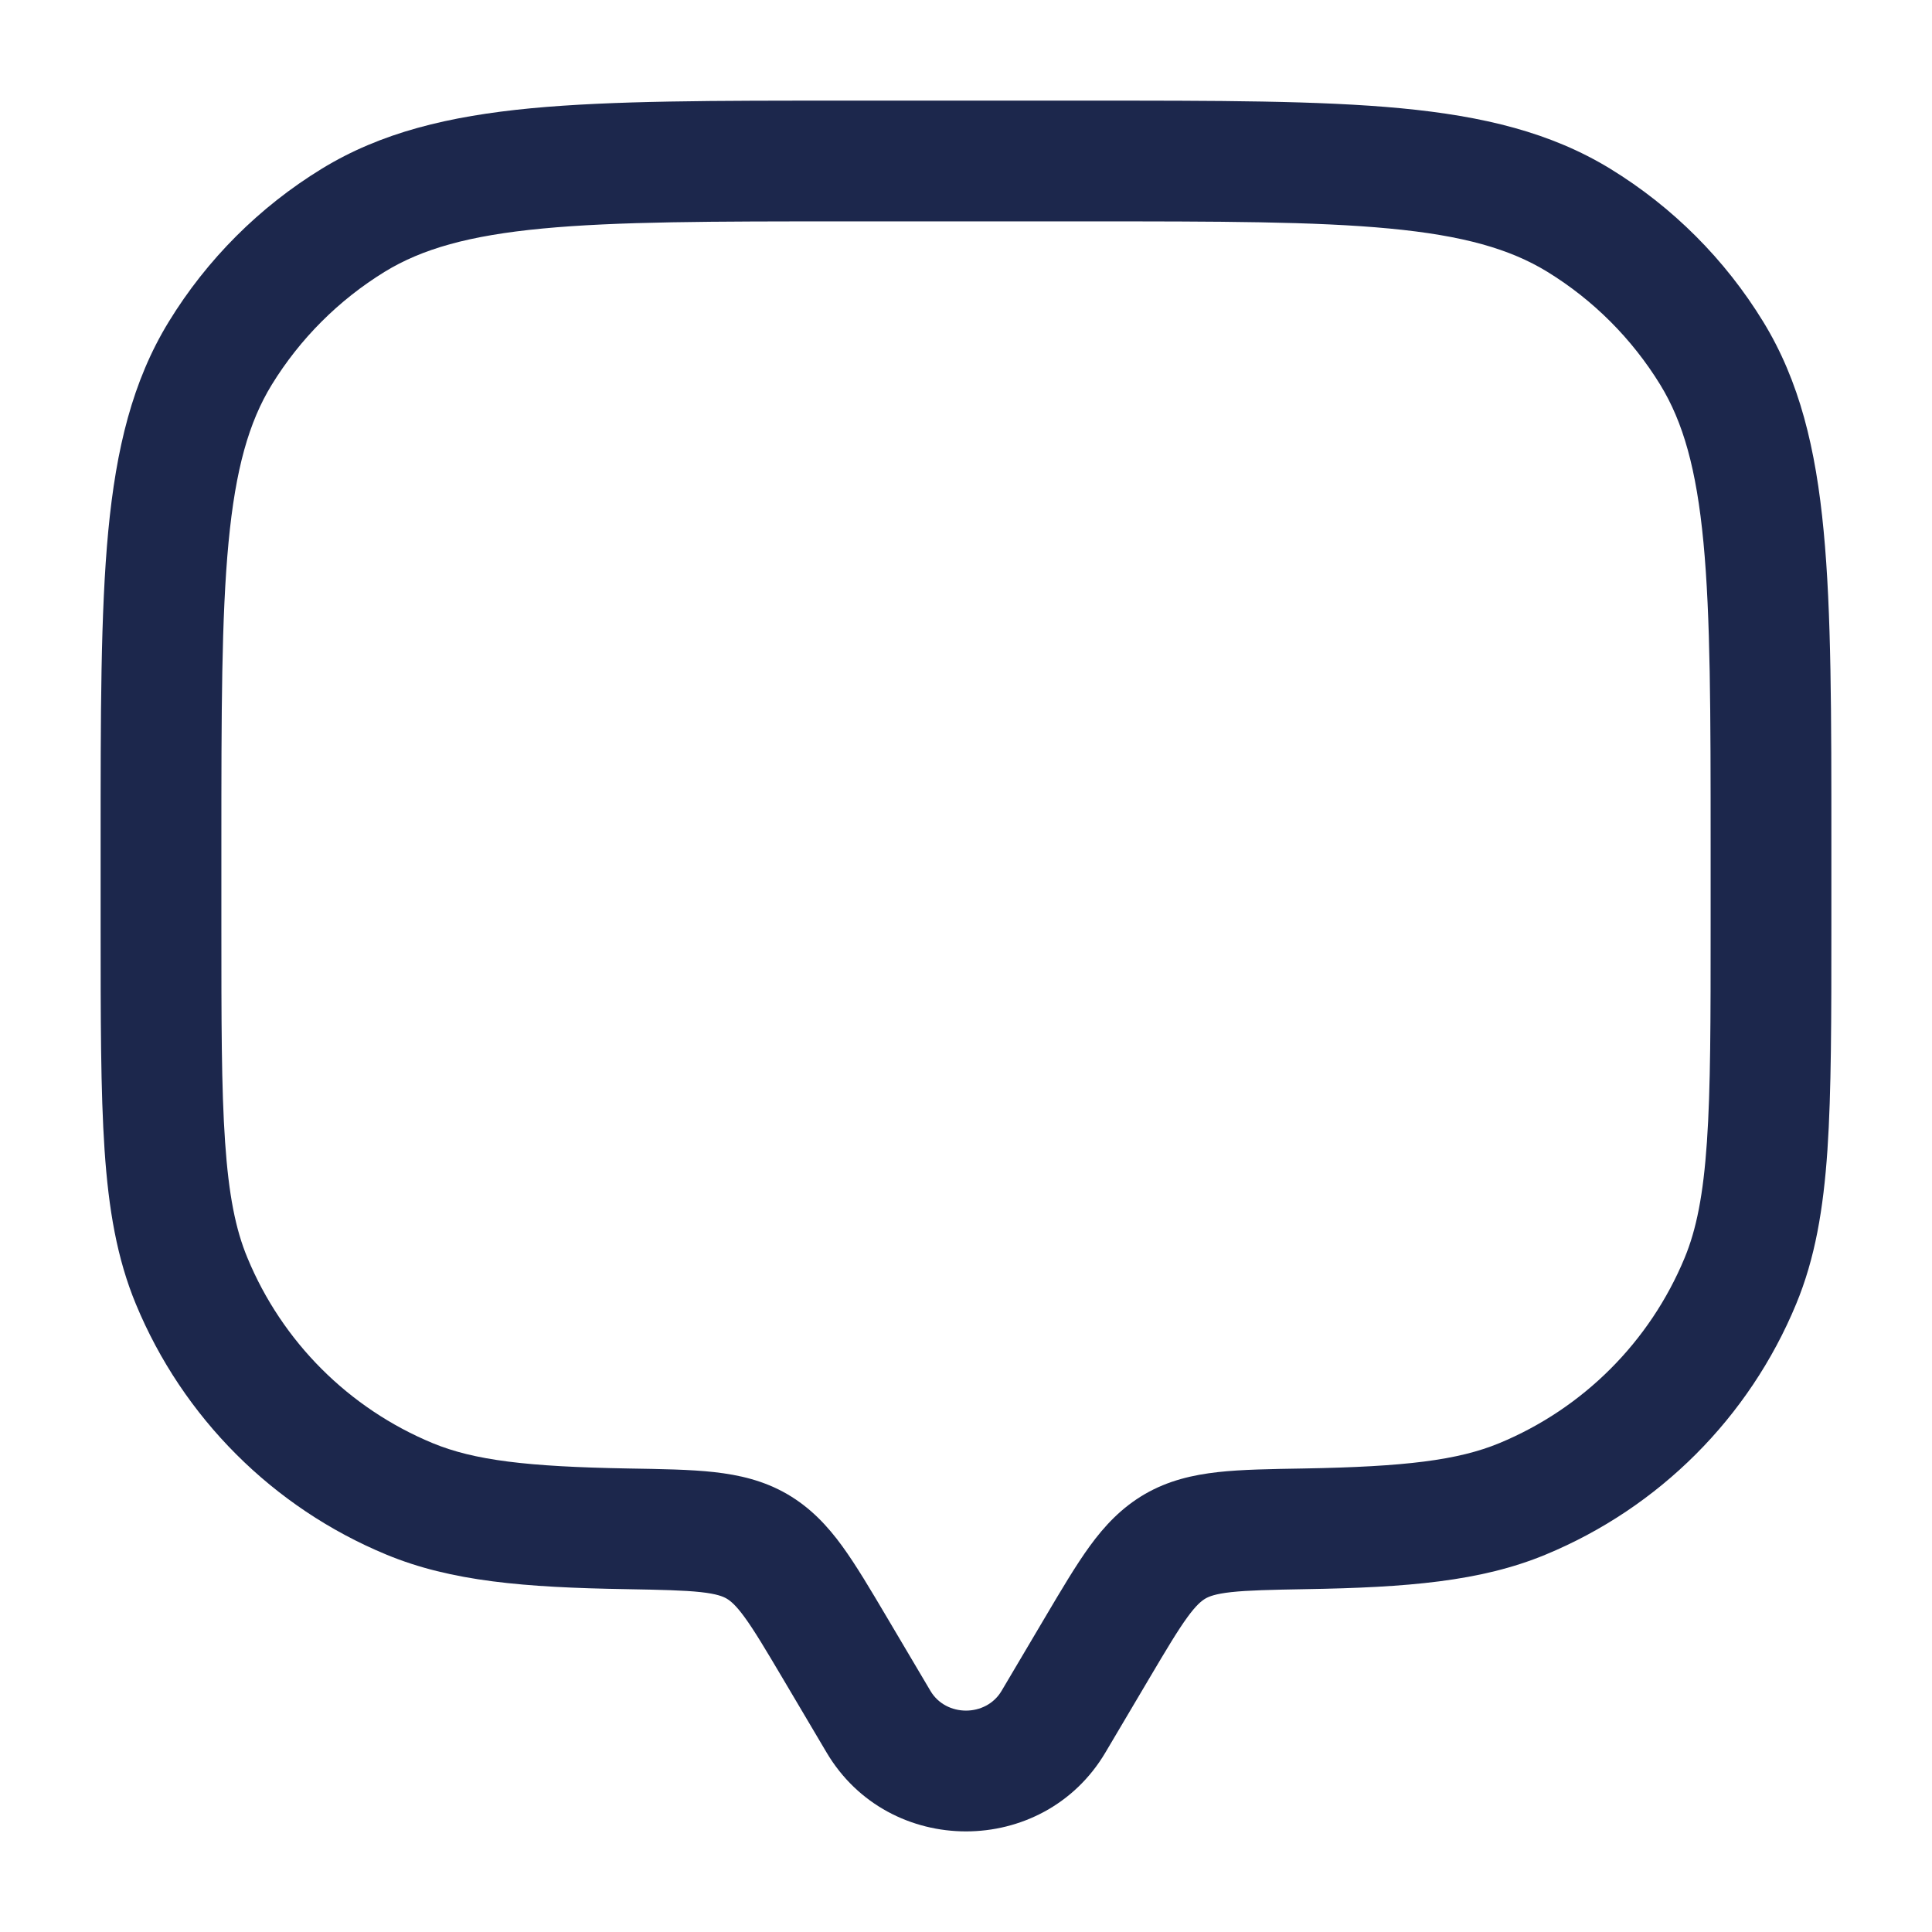
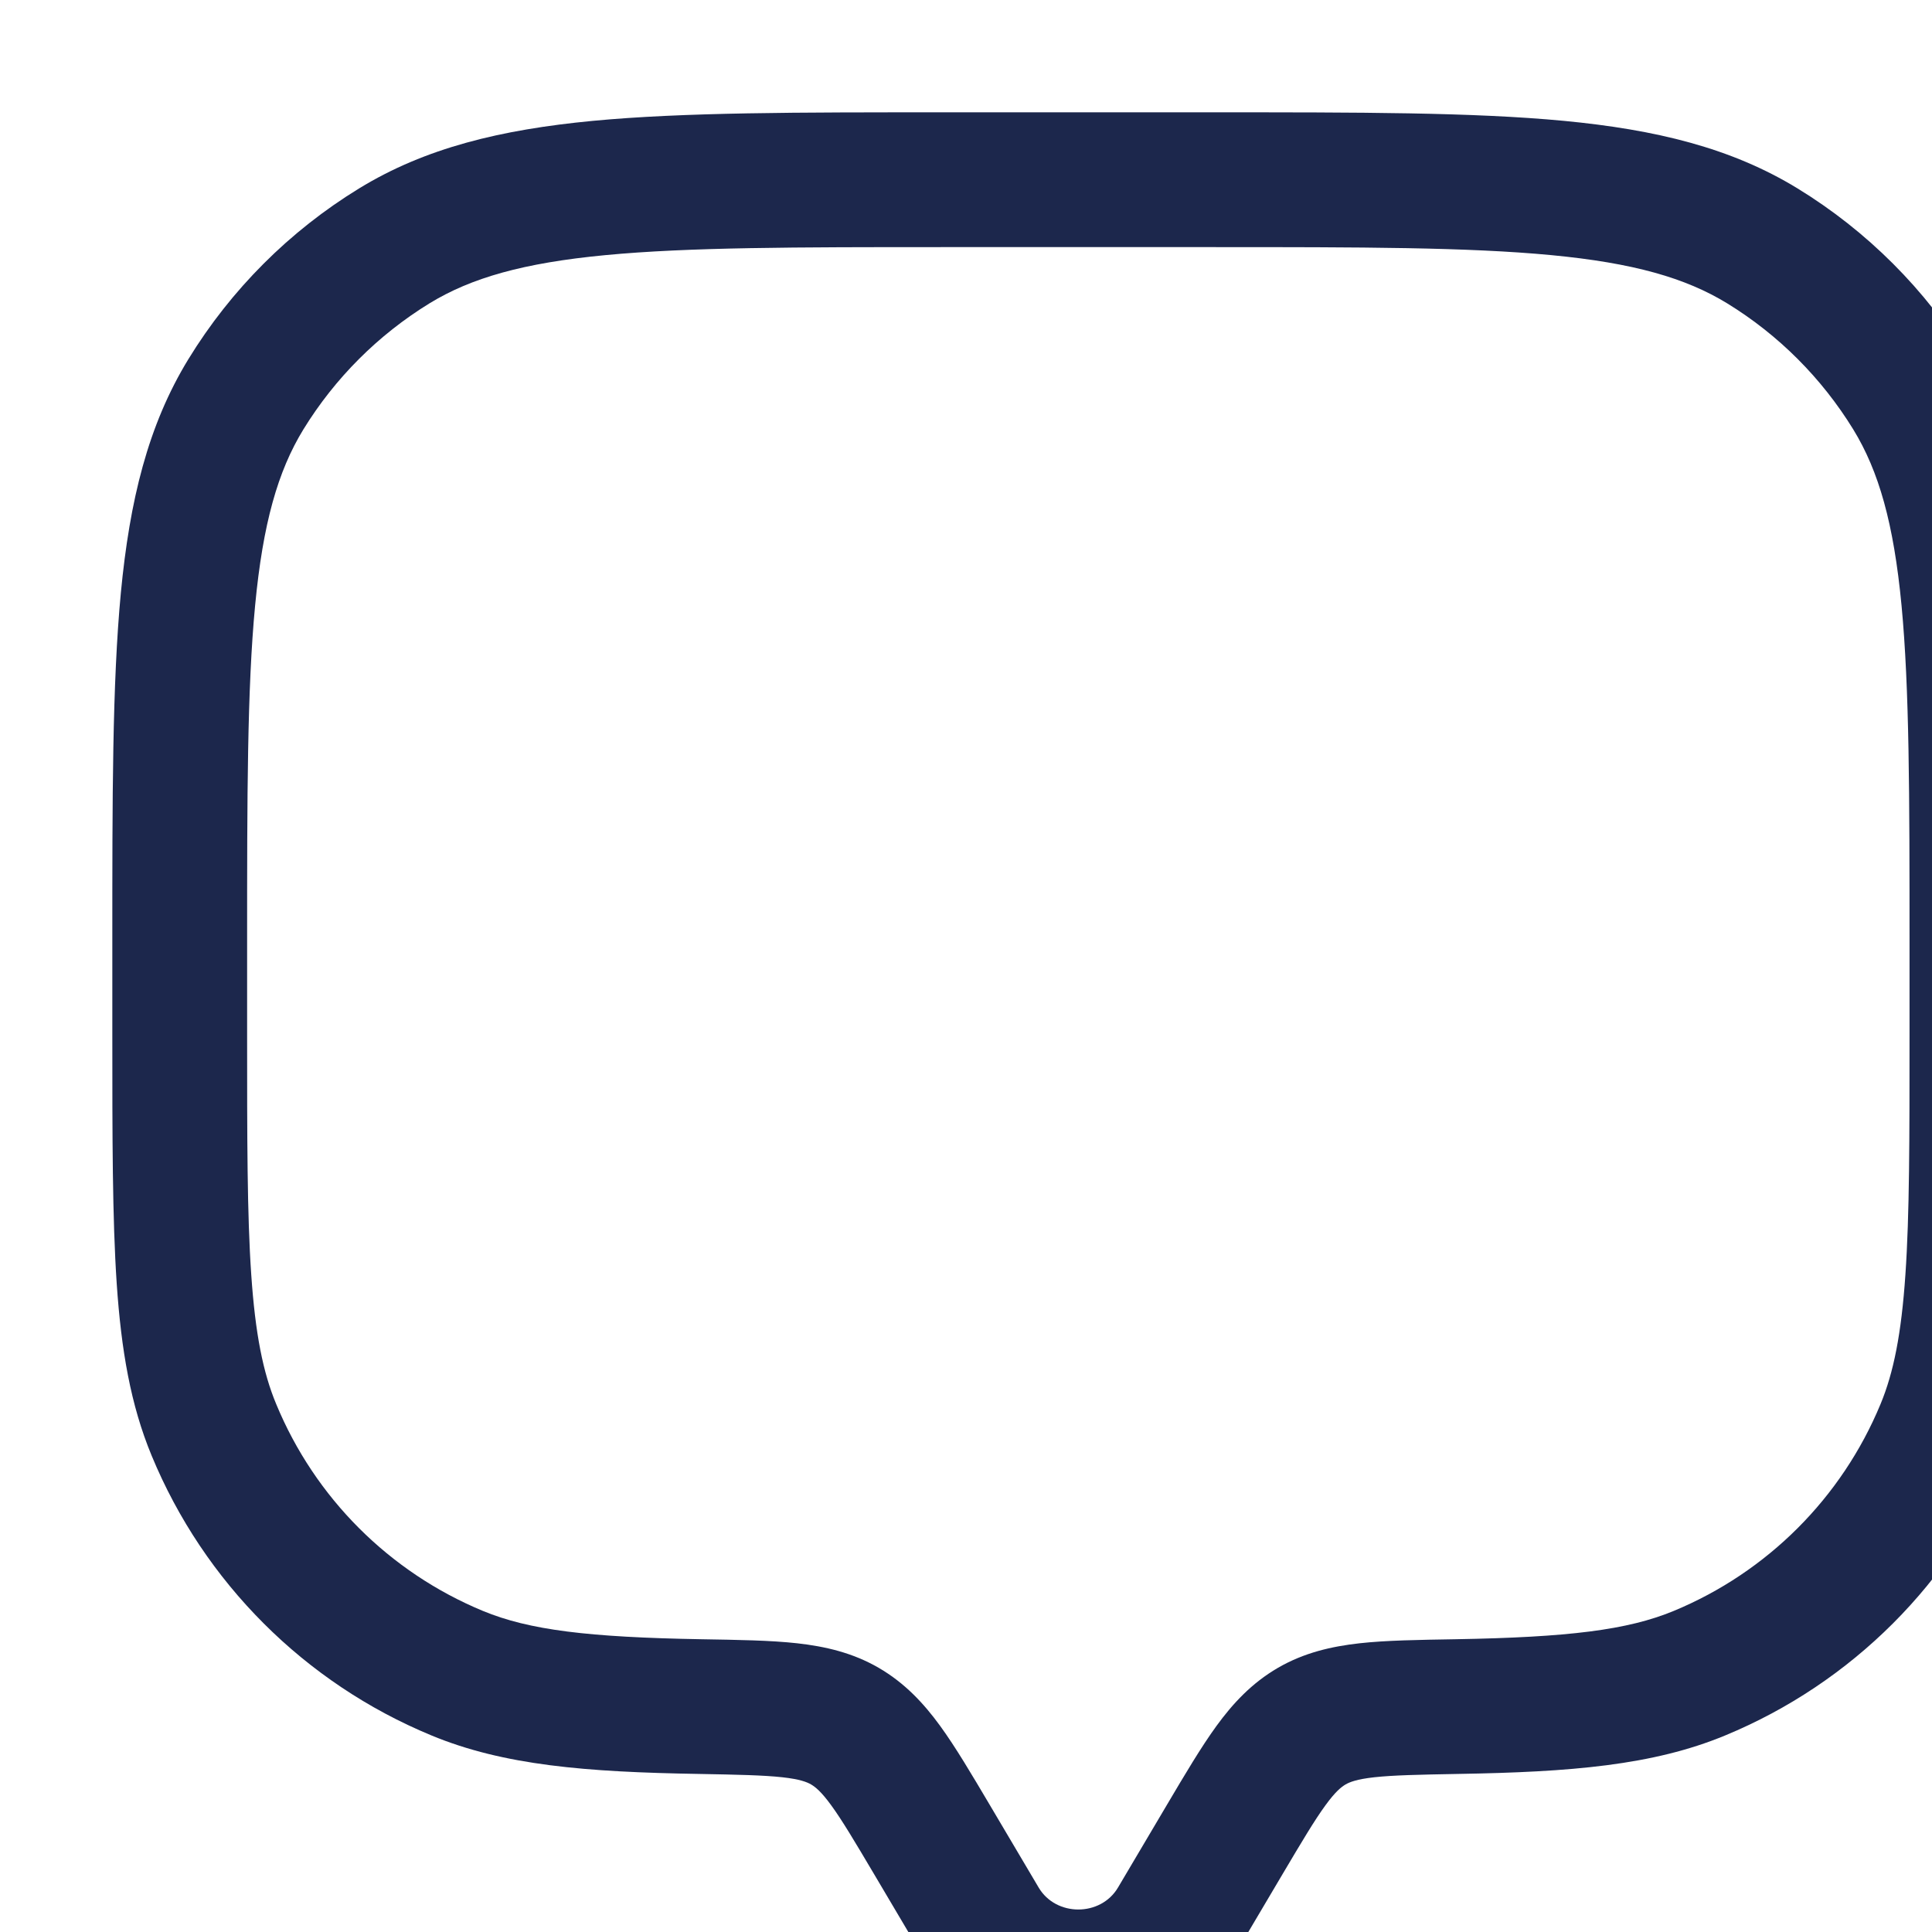
- <svg xmlns="http://www.w3.org/2000/svg" width="800px" height="800px" viewBox="0 0 24 24" fill="none">
+ <svg xmlns="http://www.w3.org/2000/svg" fill="none">
  <path d="M13.087 21.388L13.732 21.77L13.087 21.388ZM13.629 20.472L12.983 20.09L13.629 20.472ZM10.371 20.472L9.726 20.854H9.726L10.371 20.472ZM10.913 21.388L11.559 21.006L10.913 21.388ZM2.381 15.913L3.074 15.626V15.626L2.381 15.913ZM7.79 18.991L7.777 19.741L7.79 18.991ZM5.087 18.619L4.8 19.312H4.8L5.087 18.619ZM21.619 15.913L22.312 16.2V16.2L21.619 15.913ZM16.21 18.991L16.198 18.242L16.21 18.991ZM18.913 18.619L19.2 19.312H19.2L18.913 18.619ZM19.613 2.737L19.221 3.376L19.613 2.737ZM21.263 4.388L21.903 3.996V3.996L21.263 4.388ZM4.388 2.737L3.996 2.097V2.097L4.388 2.737ZM2.737 4.388L2.097 3.996H2.097L2.737 4.388ZM9.403 19.21L9.78 18.561L9.78 18.561L9.403 19.21ZM13.732 21.77L14.274 20.854L12.983 20.09L12.441 21.006L13.732 21.77ZM9.726 20.854L10.268 21.77L11.559 21.006L11.017 20.09L9.726 20.854ZM12.441 21.006C12.248 21.331 11.752 21.331 11.559 21.006L10.268 21.77C11.041 23.077 12.959 23.077 13.732 21.77L12.441 21.006ZM10.5 2.75H13.5V1.25H10.5V2.75ZM21.25 10.5V11.5H22.75V10.5H21.25ZM2.75 11.5V10.5H1.25V11.5H2.75ZM1.25 11.5C1.25 12.655 1.25 13.558 1.299 14.287C1.349 15.022 1.453 15.634 1.688 16.2L3.074 15.626C2.927 15.274 2.841 14.844 2.796 14.185C2.75 13.519 2.75 12.675 2.75 11.5H1.25ZM7.803 18.242C6.547 18.22 5.889 18.14 5.374 17.927L4.8 19.312C5.605 19.646 6.521 19.72 7.777 19.741L7.803 18.242ZM1.688 16.2C2.271 17.609 3.391 18.729 4.8 19.312L5.374 17.927C4.332 17.495 3.505 16.668 3.074 15.626L1.688 16.2ZM21.25 11.5C21.25 12.675 21.25 13.519 21.204 14.185C21.159 14.844 21.073 15.274 20.927 15.626L22.312 16.2C22.547 15.634 22.651 15.022 22.701 14.287C22.75 13.558 22.75 12.655 22.75 11.5H21.25ZM16.223 19.741C17.479 19.72 18.395 19.646 19.2 19.312L18.626 17.927C18.111 18.14 17.453 18.22 16.198 18.242L16.223 19.741ZM20.927 15.626C20.495 16.668 19.668 17.495 18.626 17.927L19.2 19.312C20.609 18.729 21.729 17.609 22.312 16.2L20.927 15.626ZM13.5 2.75C15.151 2.75 16.337 2.751 17.262 2.839C18.176 2.926 18.757 3.092 19.221 3.376L20.004 2.097C19.265 1.645 18.427 1.443 17.404 1.345C16.392 1.249 15.122 1.25 13.5 1.25V2.75ZM22.75 10.5C22.75 8.878 22.751 7.609 22.654 6.596C22.557 5.573 22.355 4.734 21.903 3.996L20.624 4.779C20.908 5.243 21.074 5.824 21.161 6.738C21.249 7.663 21.25 8.849 21.25 10.5H22.75ZM19.221 3.376C19.793 3.727 20.273 4.208 20.624 4.779L21.903 3.996C21.429 3.222 20.778 2.571 20.004 2.097L19.221 3.376ZM10.5 1.25C8.878 1.25 7.609 1.249 6.596 1.345C5.573 1.443 4.734 1.645 3.996 2.097L4.779 3.376C5.243 3.092 5.824 2.926 6.738 2.839C7.663 2.751 8.849 2.75 10.5 2.75V1.25ZM2.75 10.5C2.75 8.849 2.751 7.663 2.839 6.738C2.926 5.824 3.092 5.243 3.376 4.779L2.097 3.996C1.645 4.734 1.443 5.573 1.345 6.596C1.249 7.609 1.25 8.878 1.25 10.5H2.75ZM3.996 2.097C3.222 2.571 2.571 3.222 2.097 3.996L3.376 4.779C3.727 4.208 4.208 3.727 4.779 3.376L3.996 2.097ZM11.017 20.09C10.814 19.747 10.635 19.444 10.462 19.206C10.28 18.956 10.07 18.73 9.78 18.561L9.026 19.858C9.073 19.886 9.138 19.936 9.25 20.09C9.371 20.256 9.508 20.486 9.726 20.854L11.017 20.09ZM7.777 19.741C8.216 19.749 8.494 19.755 8.706 19.778C8.904 19.8 8.981 19.832 9.026 19.858L9.78 18.561C9.487 18.391 9.182 18.322 8.871 18.287C8.573 18.254 8.214 18.249 7.803 18.242L7.777 19.741ZM14.274 20.854C14.492 20.486 14.629 20.256 14.75 20.09C14.862 19.936 14.927 19.886 14.974 19.858L14.22 18.561C13.93 18.73 13.72 18.956 13.538 19.206C13.365 19.444 13.186 19.747 12.983 20.09L14.274 20.854ZM16.198 18.242C15.786 18.249 15.427 18.254 15.129 18.287C14.818 18.322 14.513 18.391 14.22 18.561L14.974 19.858C15.019 19.832 15.096 19.8 15.294 19.778C15.506 19.755 15.784 19.749 16.223 19.741L16.198 18.242Z" fill="#1C274C" />
</svg>
